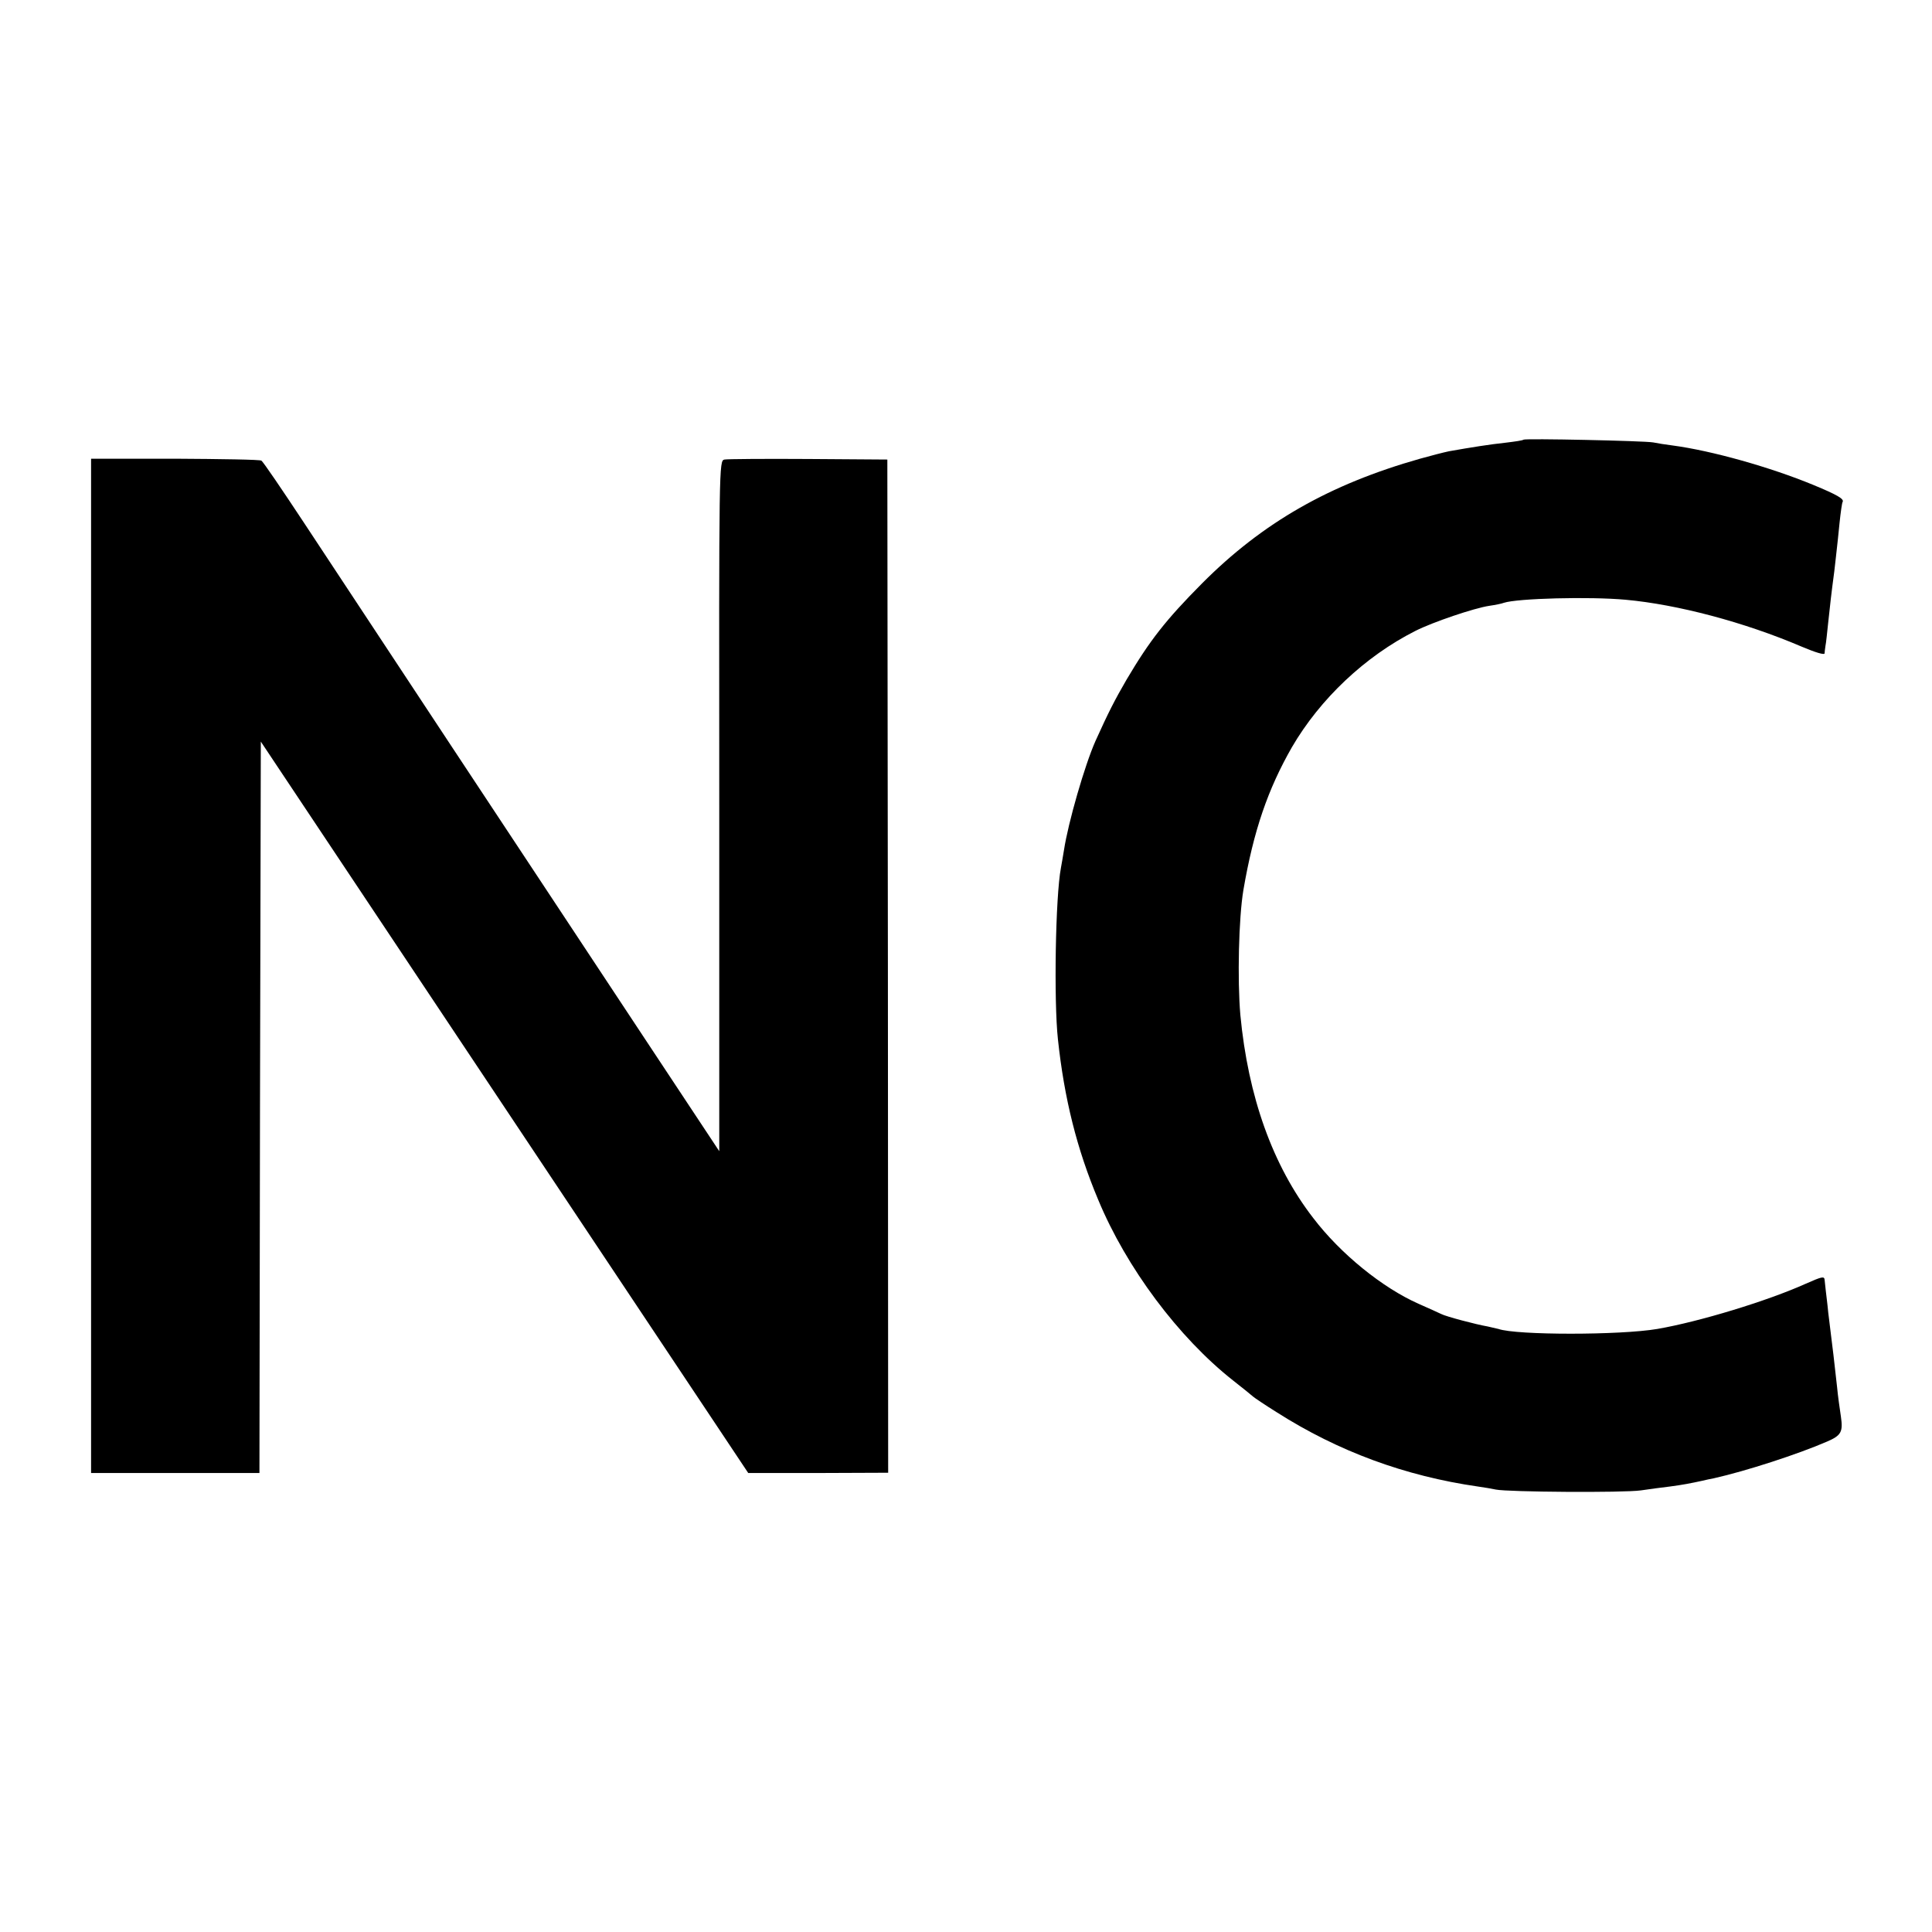
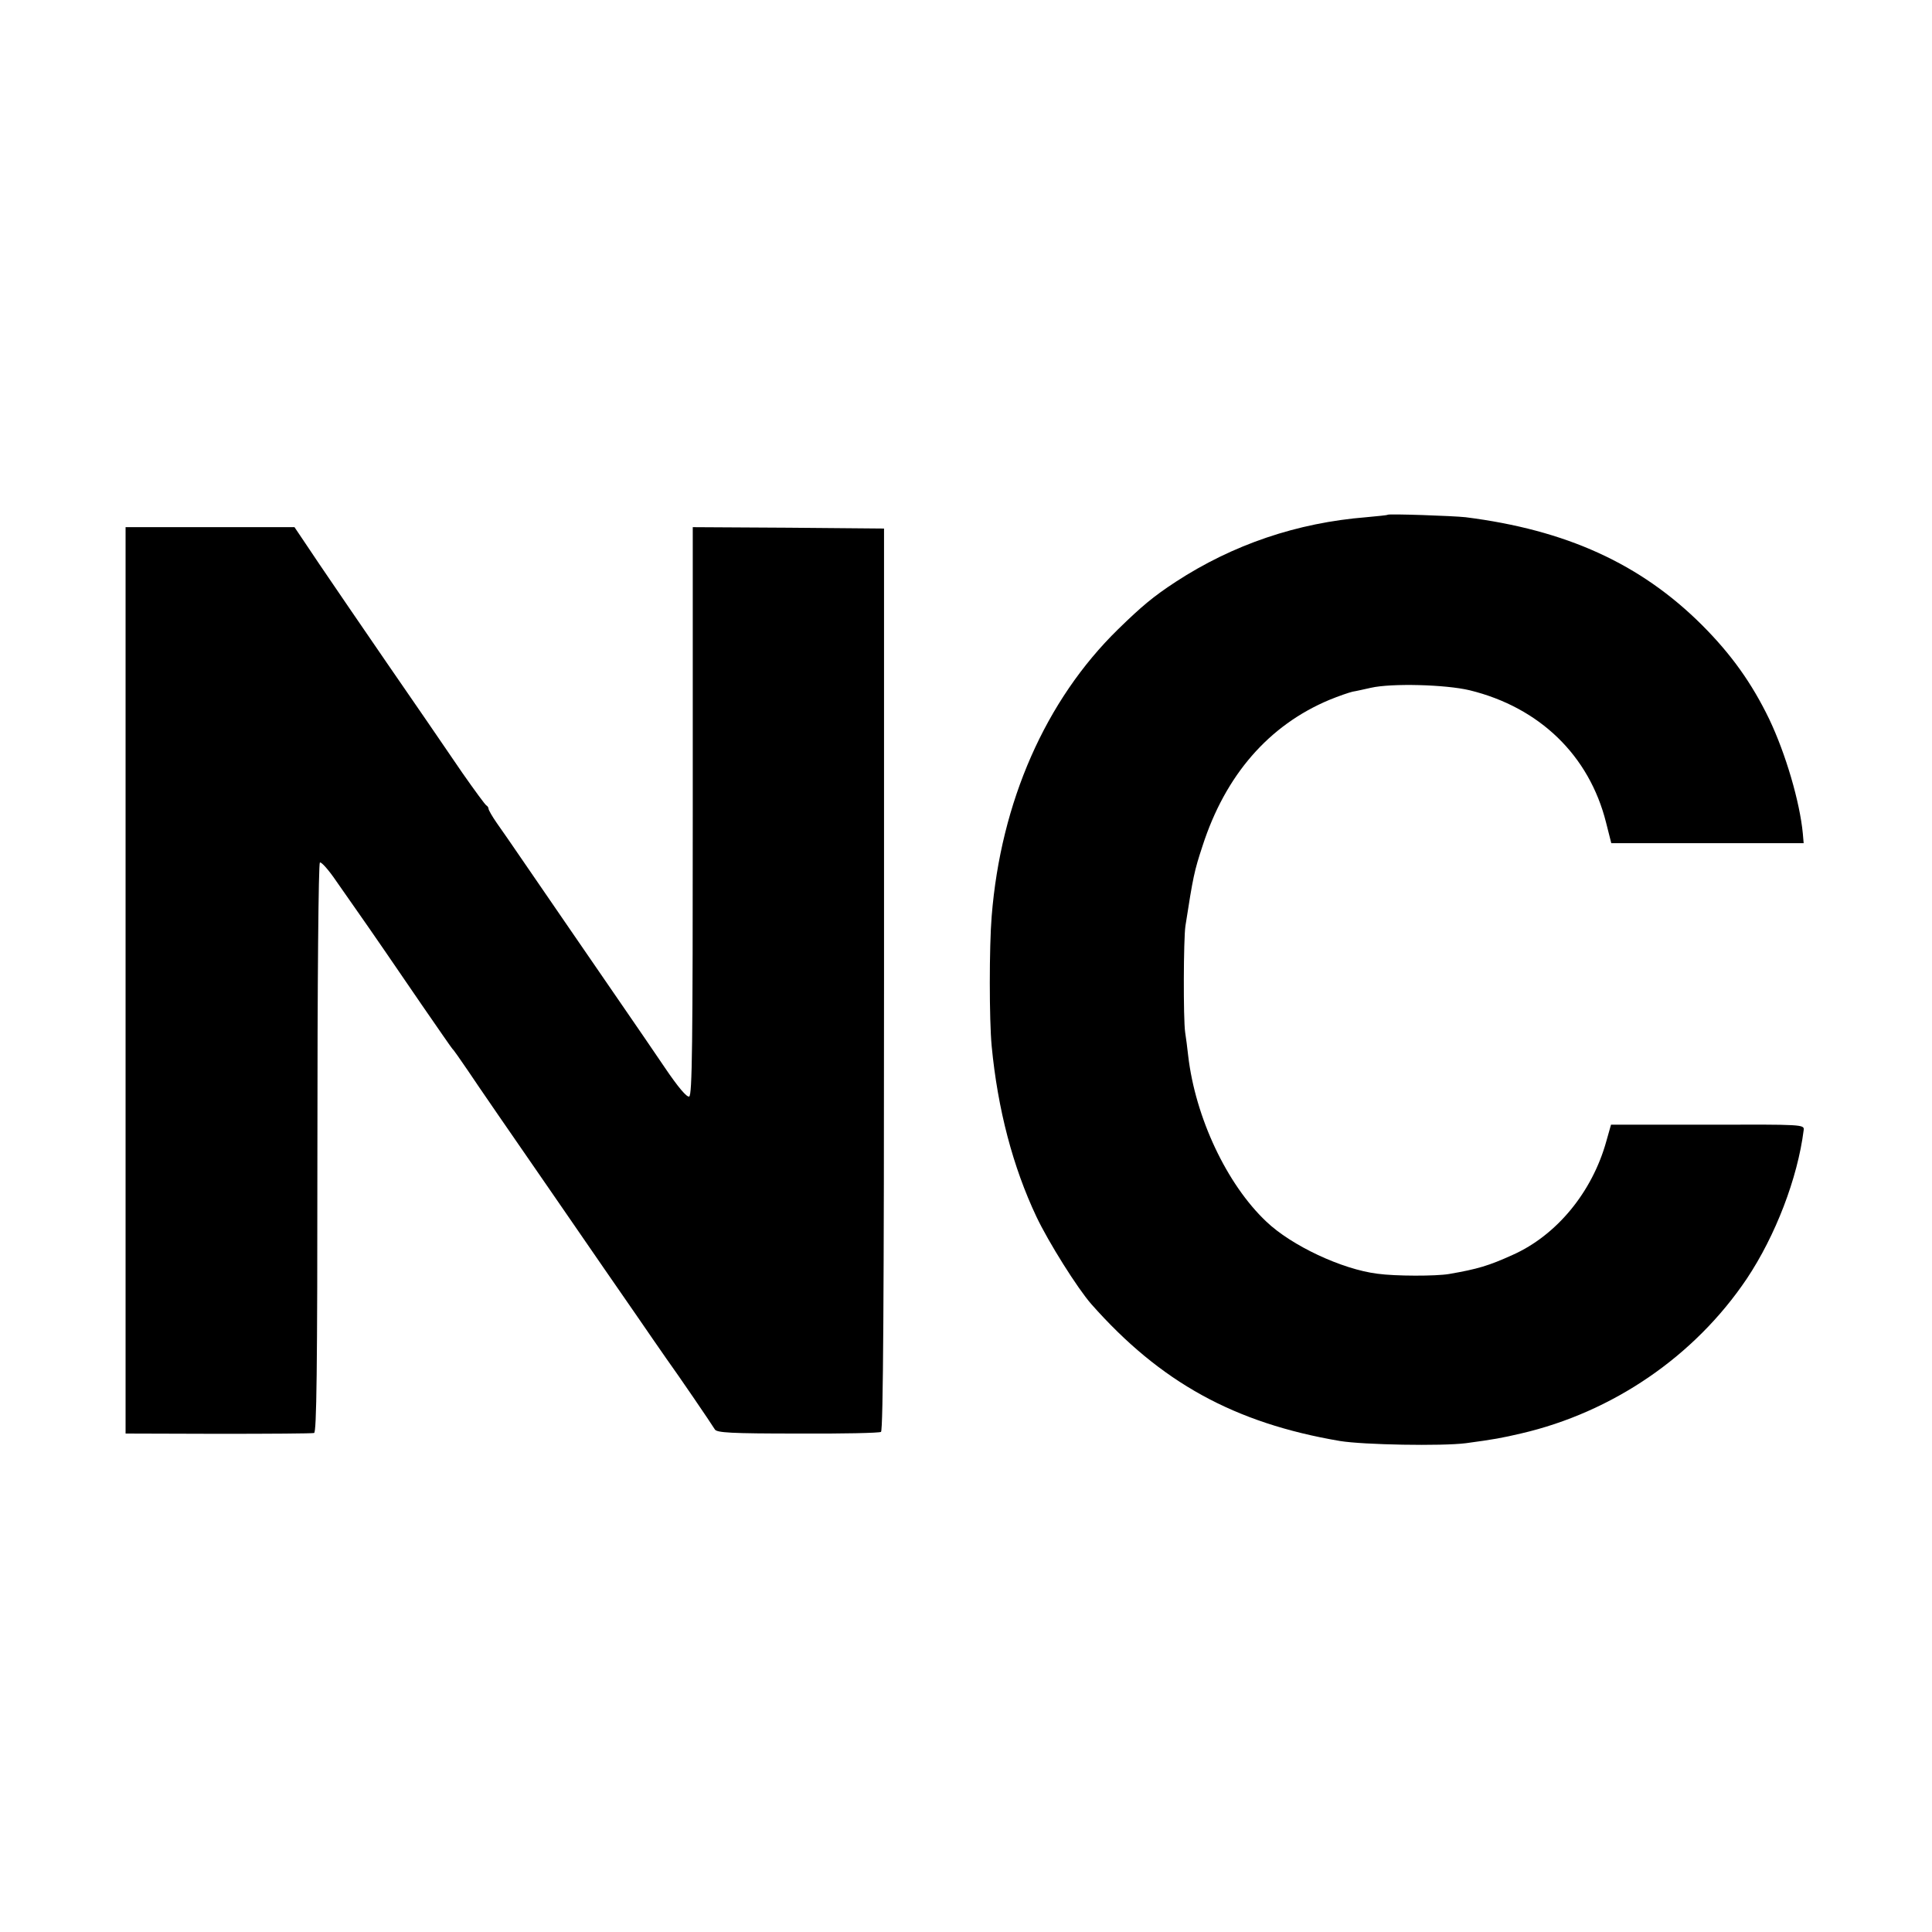
<svg xmlns="http://www.w3.org/2000/svg" version="1.0" width="700pt" height="700pt" viewBox="0 0 700 700" preserveAspectRatio="xMidYMid meet">
  <g transform="translate(0,700) scale(0.1,-0.1)" fill="#000000" stroke="none">
-     <path d="M5520 5407 c-3 -3 -32 -7 -65 -11 -57 -6 -126 -17 -205 -31 -19 -4 -66 -16 -105 -27 -328 -93 -570 -231 -790 -452 -131 -132 -189 -206 -273 -348 -43 -74 -66 -119 -113 -223 -39 -88 -99 -296 -114 -395 -4 -25 -9 -53 -11 -64 -20 -105 -26 -483 -11 -621 23 -216 69 -399 146 -582 102 -246 291 -499 489 -655 37 -29 69 -55 72 -58 3 -3 41 -29 86 -57 223 -142 465 -231 729 -269 22 -3 51 -8 65 -11 43 -9 462 -12 525 -3 33 5 80 11 105 14 46 6 77 12 118 21 12 3 31 7 42 9 116 26 304 87 410 133 51 22 58 35 50 90 -4 27 -11 75 -14 108 -11 101 -17 149 -21 180 -2 17 -7 57 -11 90 -3 33 -8 69 -9 80 -1 11 -3 28 -4 37 -1 15 -9 13 -68 -13 -140 -63 -387 -138 -538 -164 -135 -23 -511 -23 -576 0 -8 2 -25 6 -39 9 -41 7 -151 36 -168 45 -10 5 -46 21 -82 37 -131 58 -283 181 -382 311 -147 190 -236 440 -264 736 -11 128 -6 350 11 452 37 216 89 366 176 518 102 175 265 329 447 421 63 32 214 83 268 91 21 3 46 8 53 11 49 16 309 23 441 11 187 -17 430 -81 638 -170 50 -21 82 -31 83 -24 0 7 2 19 3 27 2 8 6 47 10 85 8 73 10 95 22 185 3 30 8 66 9 80 2 14 6 57 10 95 4 39 9 73 11 76 7 11 -19 26 -106 62 -155 64 -367 124 -510 143 -24 3 -56 8 -70 11 -34 6 -465 15 -470 10z" />
-     <path d="M330 3500 l0 -1837 305 0 305 0 2 1325 3 1325 883 -1325 883 -1325 254 0 253 1 -1 1835 -2 1836 -285 2 c-157 1 -294 0 -305 -2 -20 -4 -20 -12 -19 -1255 l0 -1251 -270 408 c-386 583 -1064 1610 -1234 1868 -80 121 -149 223 -155 226 -5 4 -146 6 -313 7 l-304 0 0 -1838z" />
+     <path d="M5028 5135 c-2 -2 -37 -5 -78 -9 -250 -20 -483 -99 -690 -234 -81 -53 -124 -89 -209 -172 -263 -257 -425 -626 -458 -1040 -9 -110 -9 -374 0 -470 22 -230 77 -438 162 -618 44 -93 149 -260 199 -317 250 -283 518 -431 901 -496 86 -14 369 -19 456 -8 104 14 130 19 199 35 333 77 630 280 819 561 104 156 184 364 206 538 3 21 -1 21 -348 20 l-350 0 -17 -60 c-51 -184 -180 -341 -340 -412 -86 -39 -126 -51 -230 -69 -48 -8 -194 -8 -259 1 -129 16 -312 102 -403 189 -143 135 -257 377 -283 601 -3 28 -8 66 -11 85 -7 50 -6 337 1 385 28 180 32 199 62 290 83 257 240 437 459 529 34 14 72 27 85 30 13 2 43 9 66 14 74 17 270 12 358 -9 253 -62 433 -236 494 -479 l19 -75 348 0 349 0 -3 35 c-11 115 -62 289 -122 415 -63 130 -137 234 -244 341 -223 222 -492 344 -856 390 -45 5 -278 13 -282 9z" />
+     <path d="M455 3448 l0 -1642 335 -1 c184 0 341 1 348 3 9 3 12 219 12 1032 0 617 4 1031 9 1035 5 3 32 -27 59 -67 28 -40 60 -86 72 -103 55 -78 144 -208 239 -347 58 -84 107 -155 110 -158 4 -3 29 -39 57 -80 27 -41 162 -237 299 -435 136 -198 278 -403 314 -455 36 -52 83 -121 105 -152 44 -61 162 -234 176 -257 7 -12 58 -15 300 -15 161 -1 297 2 302 6 8 4 11 506 11 1640 l0 1633 -346 3 -347 2 0 -1029 c0 -848 -2 -1030 -13 -1034 -9 -3 -41 35 -89 106 -42 62 -107 157 -145 212 -105 153 -302 439 -371 540 -34 50 -75 109 -92 133 -16 23 -30 47 -30 52 0 4 -4 10 -8 12 -4 2 -43 55 -87 118 -43 63 -102 149 -130 190 -181 262 -414 603 -443 648 l-35 52 -306 0 -306 0 0 -1642z" />
  </g>
</svg>
